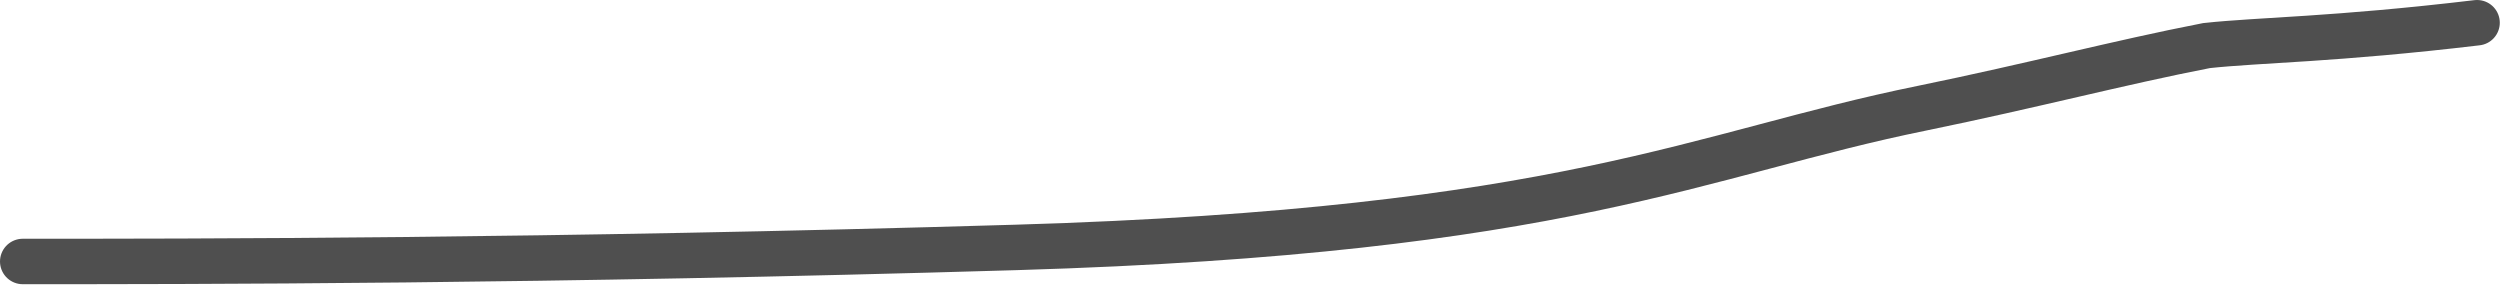
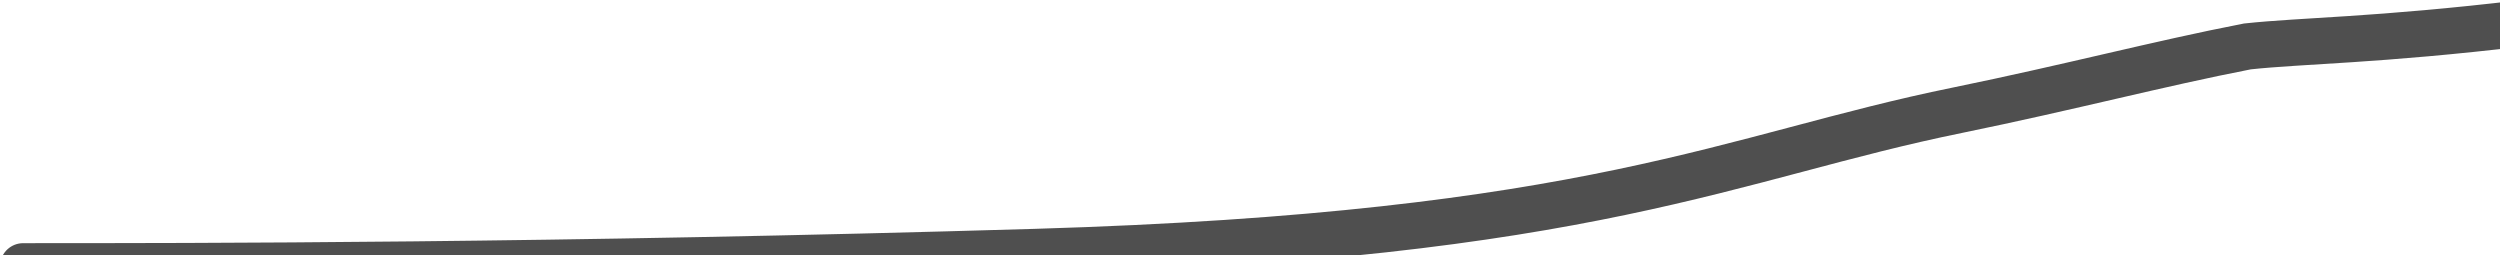
- <svg xmlns="http://www.w3.org/2000/svg" width="110" height="13" viewBox="0 0 110 13" fill="none">
+ <svg xmlns="http://www.w3.org/2000/svg" width="108" height="11" viewBox="0 0 108 11" fill="none">
  <path d="M1 11.505C8.424 11.505 23.881 11.505 44.721 10.886C68.919 10.167 74.719 6.763 84.577 4.759C89.448 3.761 93.227 2.756 97.086 2.006C99.459 1.75 102.677 1.75 108.991 1" stroke="#4F4F4F" stroke-width="2" stroke-linecap="round" />
</svg>
